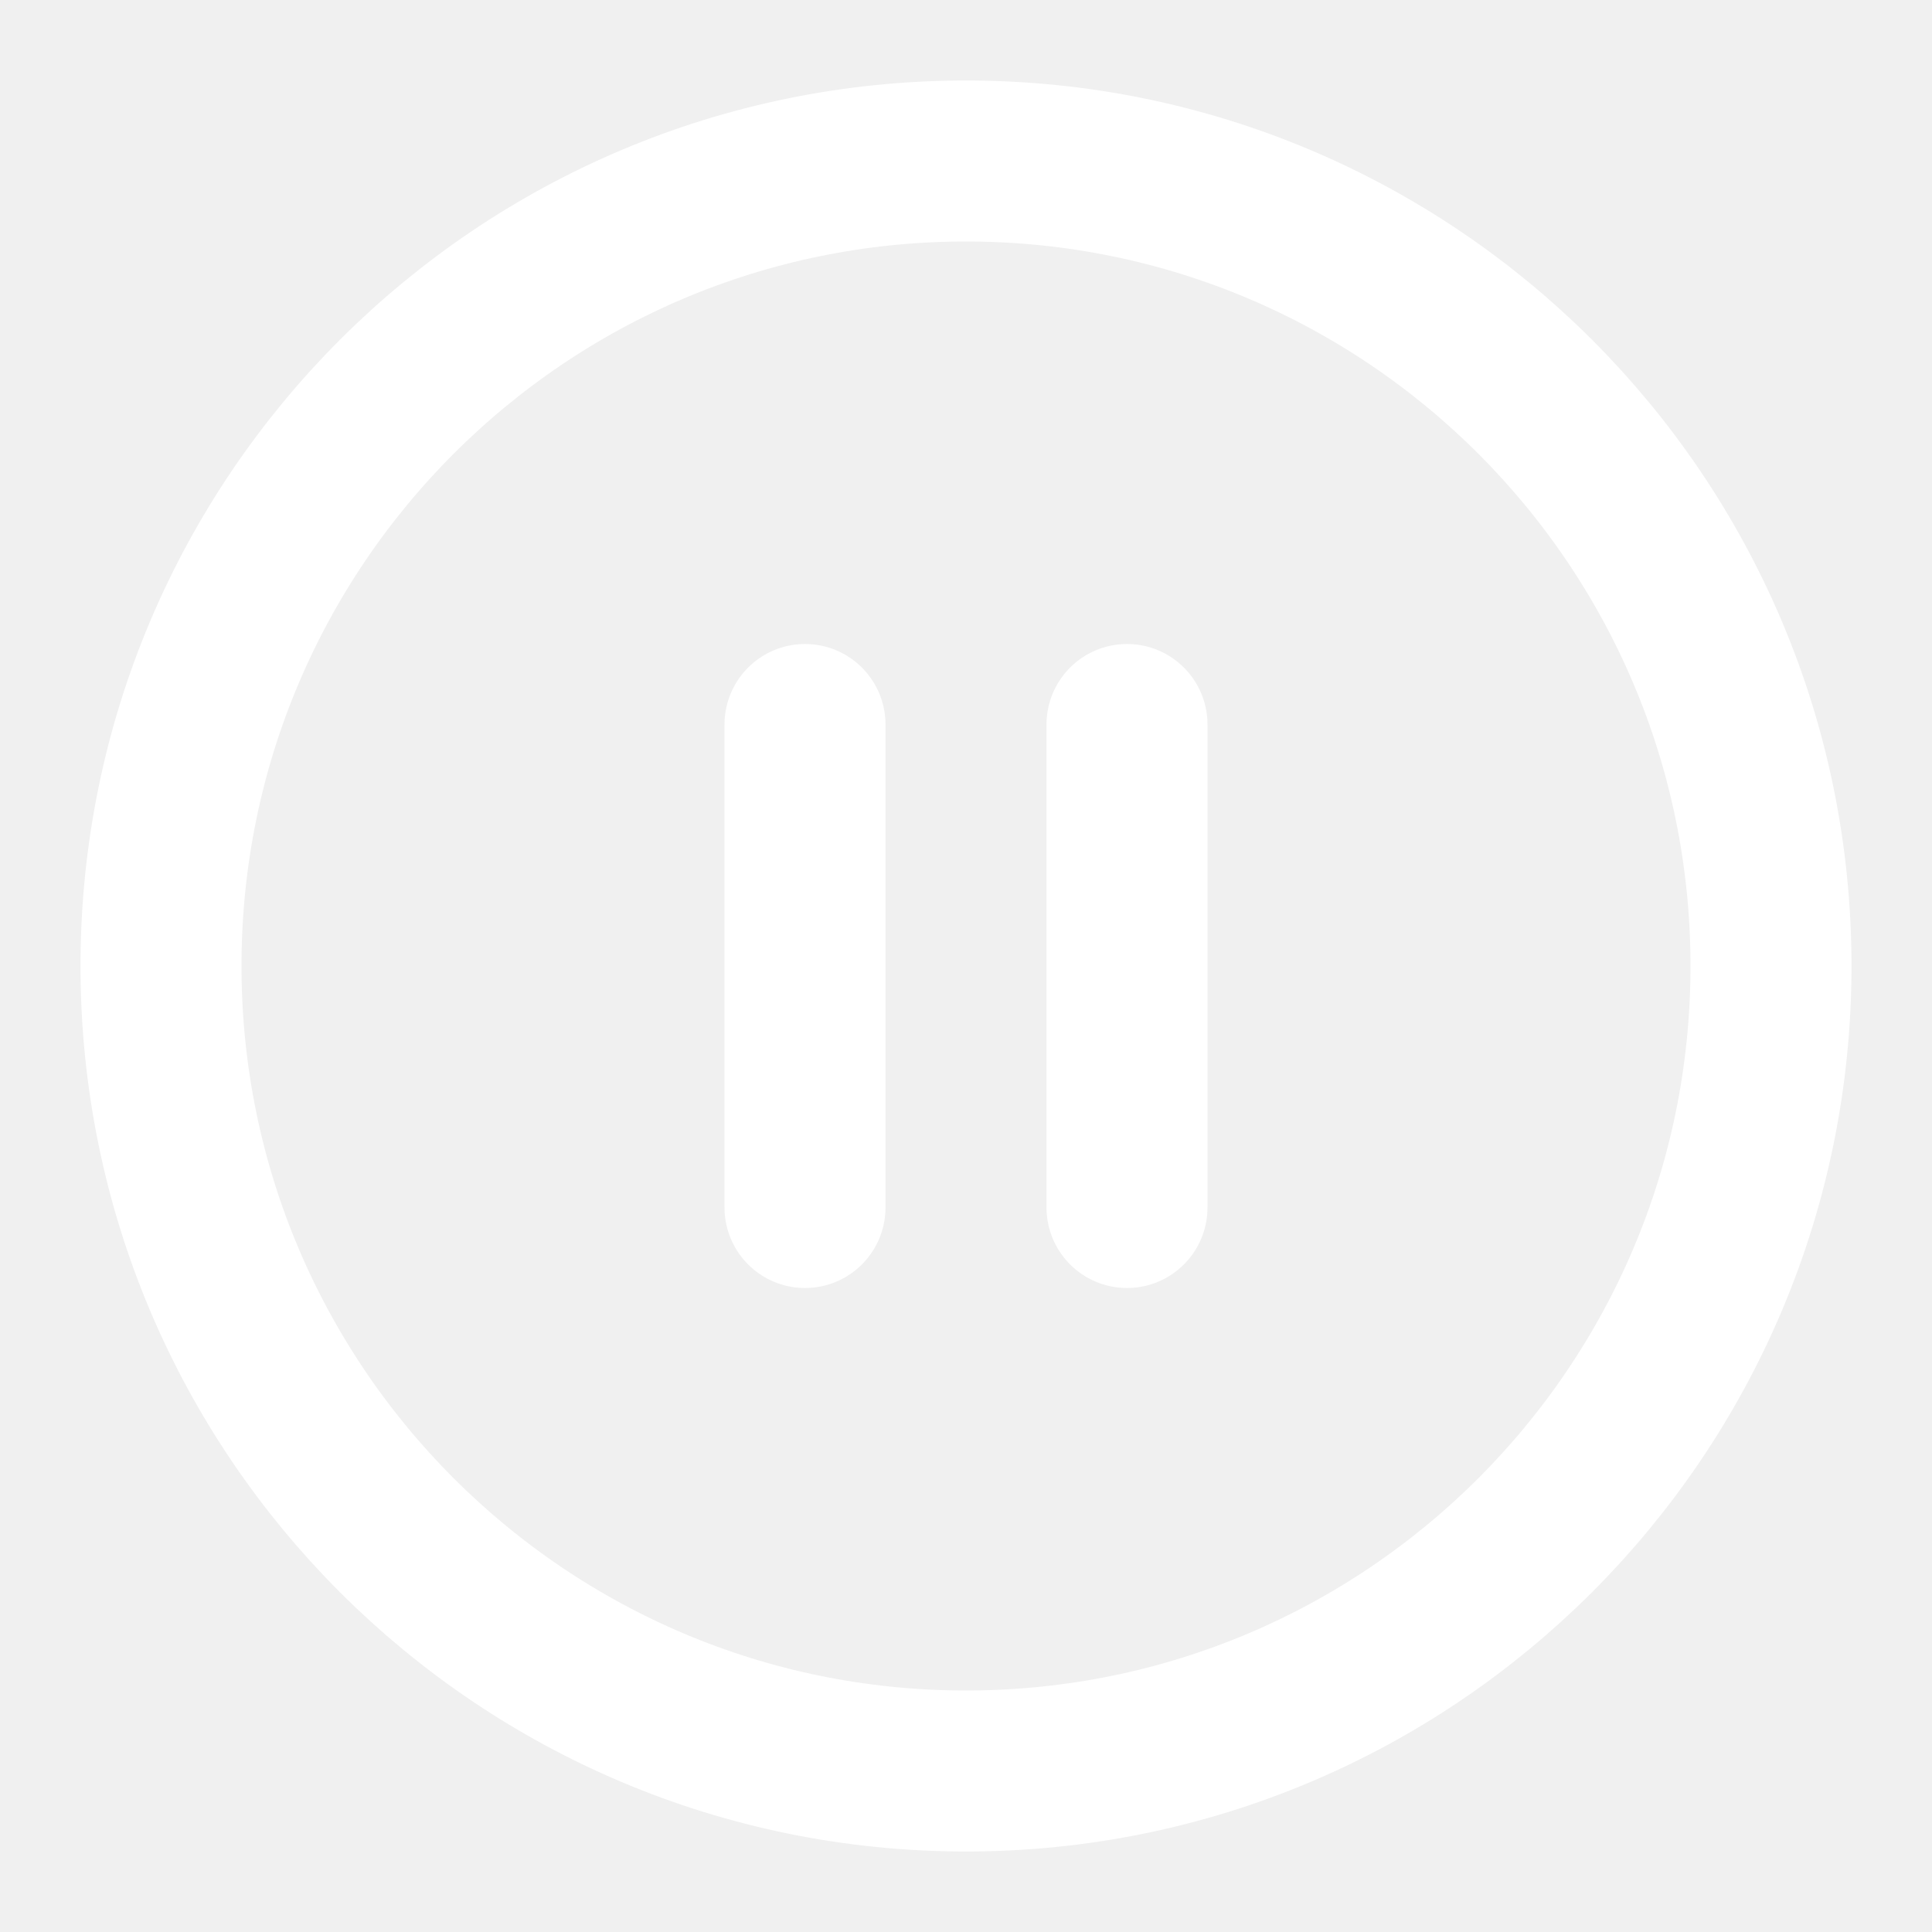
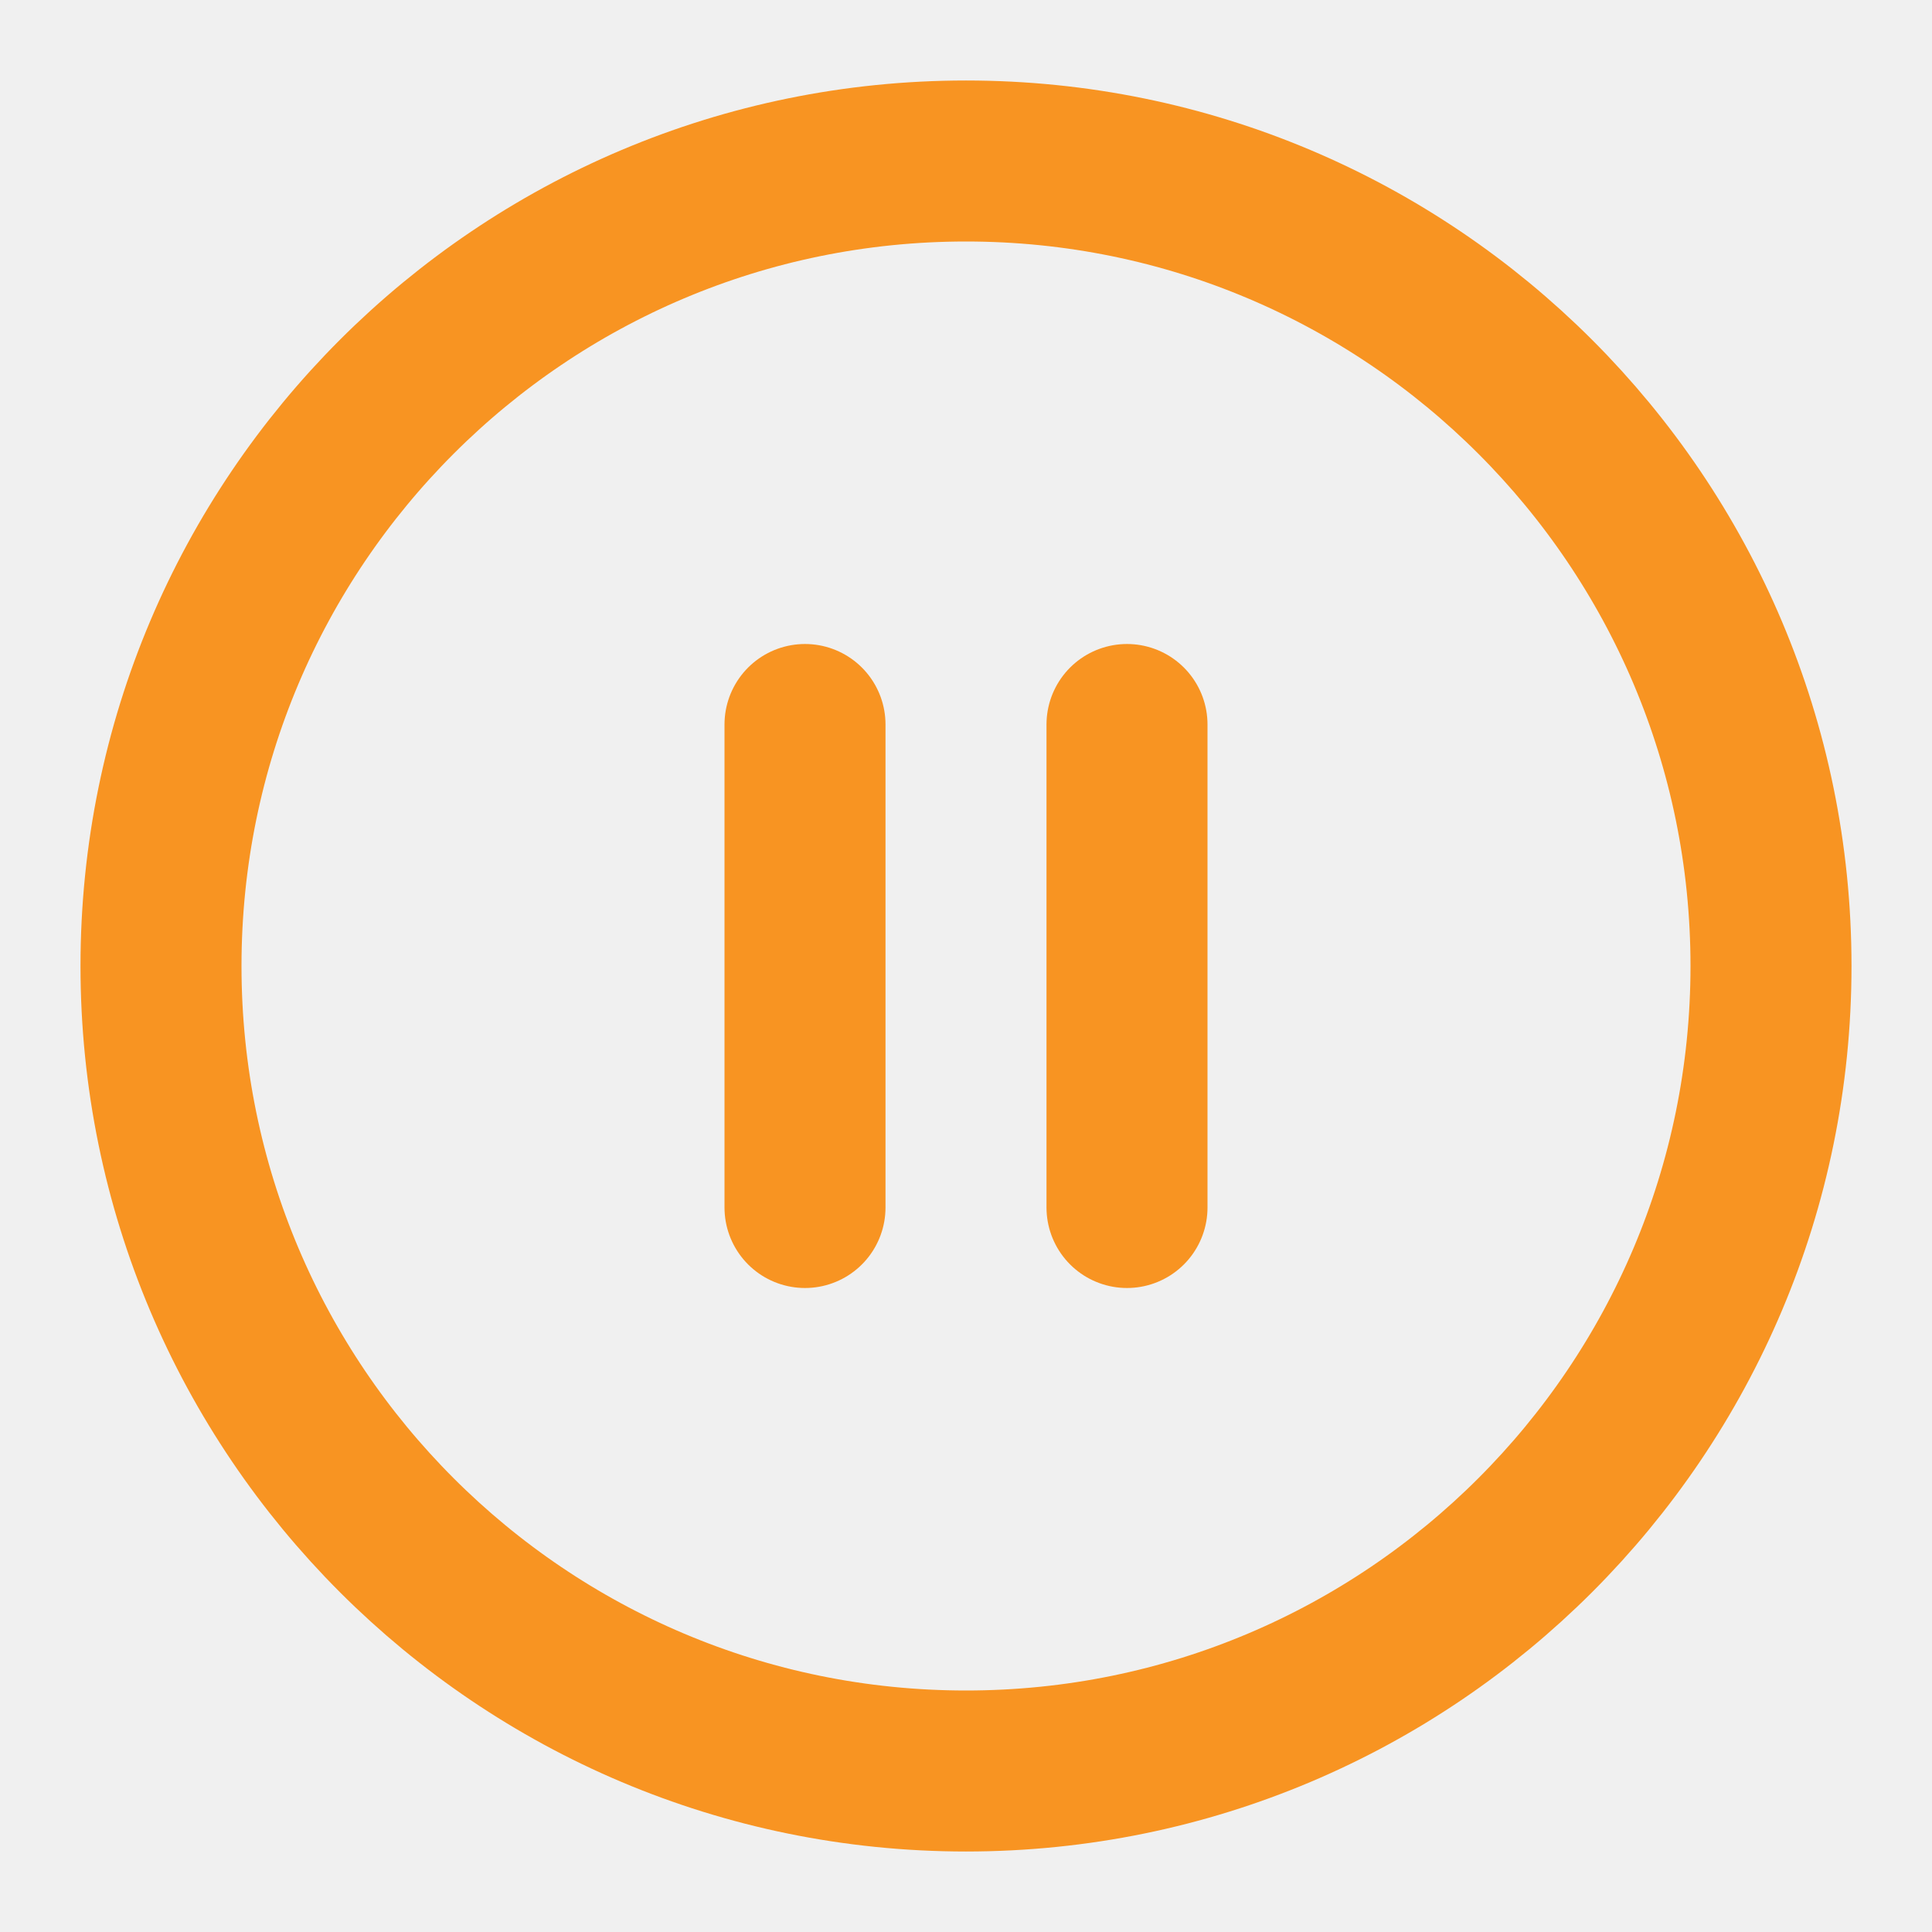
- <svg xmlns="http://www.w3.org/2000/svg" width="24" height="24" viewBox="0 0 24 24" fill="none" stroke="#ffffff" stroke-width="2" stroke-linecap="round" stroke-linejoin="round" class="lucide lucide-circle-pause-icon lucide-circle-pause">
+ <svg xmlns="http://www.w3.org/2000/svg" width="24" height="24" viewBox="0 0 24 24" fill="none" stroke="#f89422" stroke-width="2" stroke-linecap="round" stroke-linejoin="round" class="lucide lucide-circle-pause-icon lucide-circle-pause">
  <circle cx="12" cy="12" r="10" />
  <line x1="10" x2="10" y1="15" y2="9" />
  <line x1="14" x2="14" y1="15" y2="9" />
</svg>
